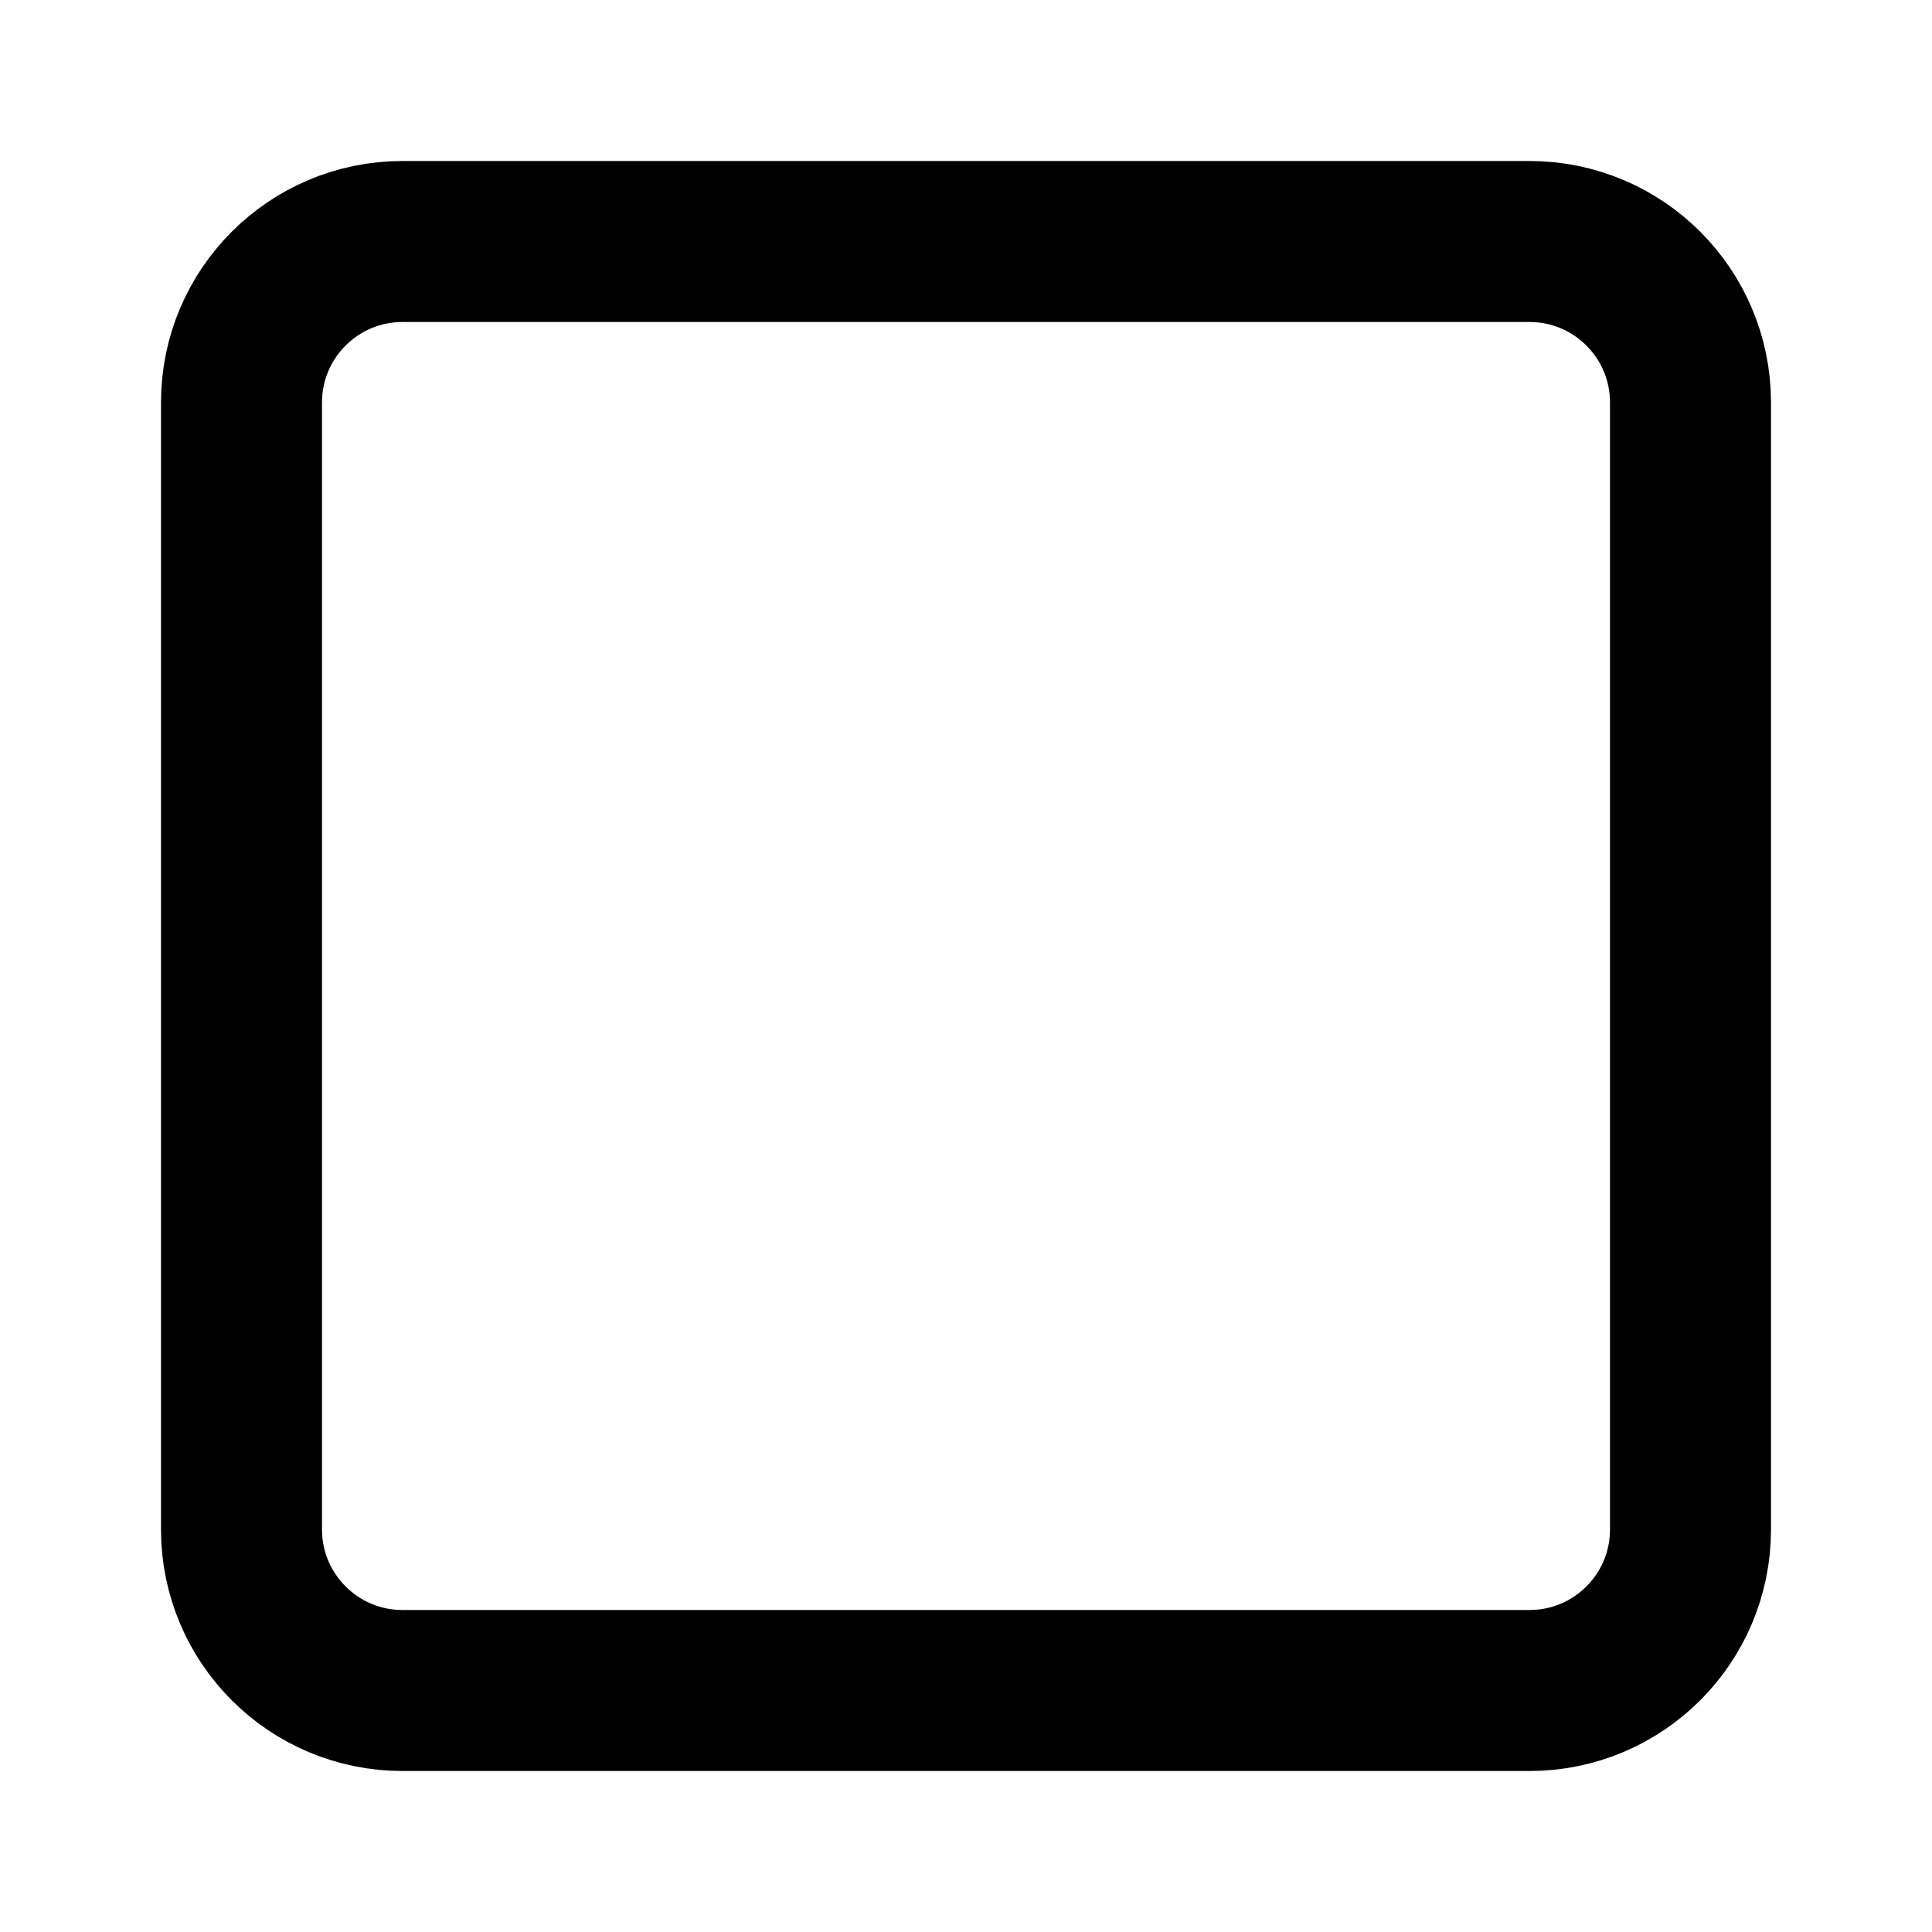
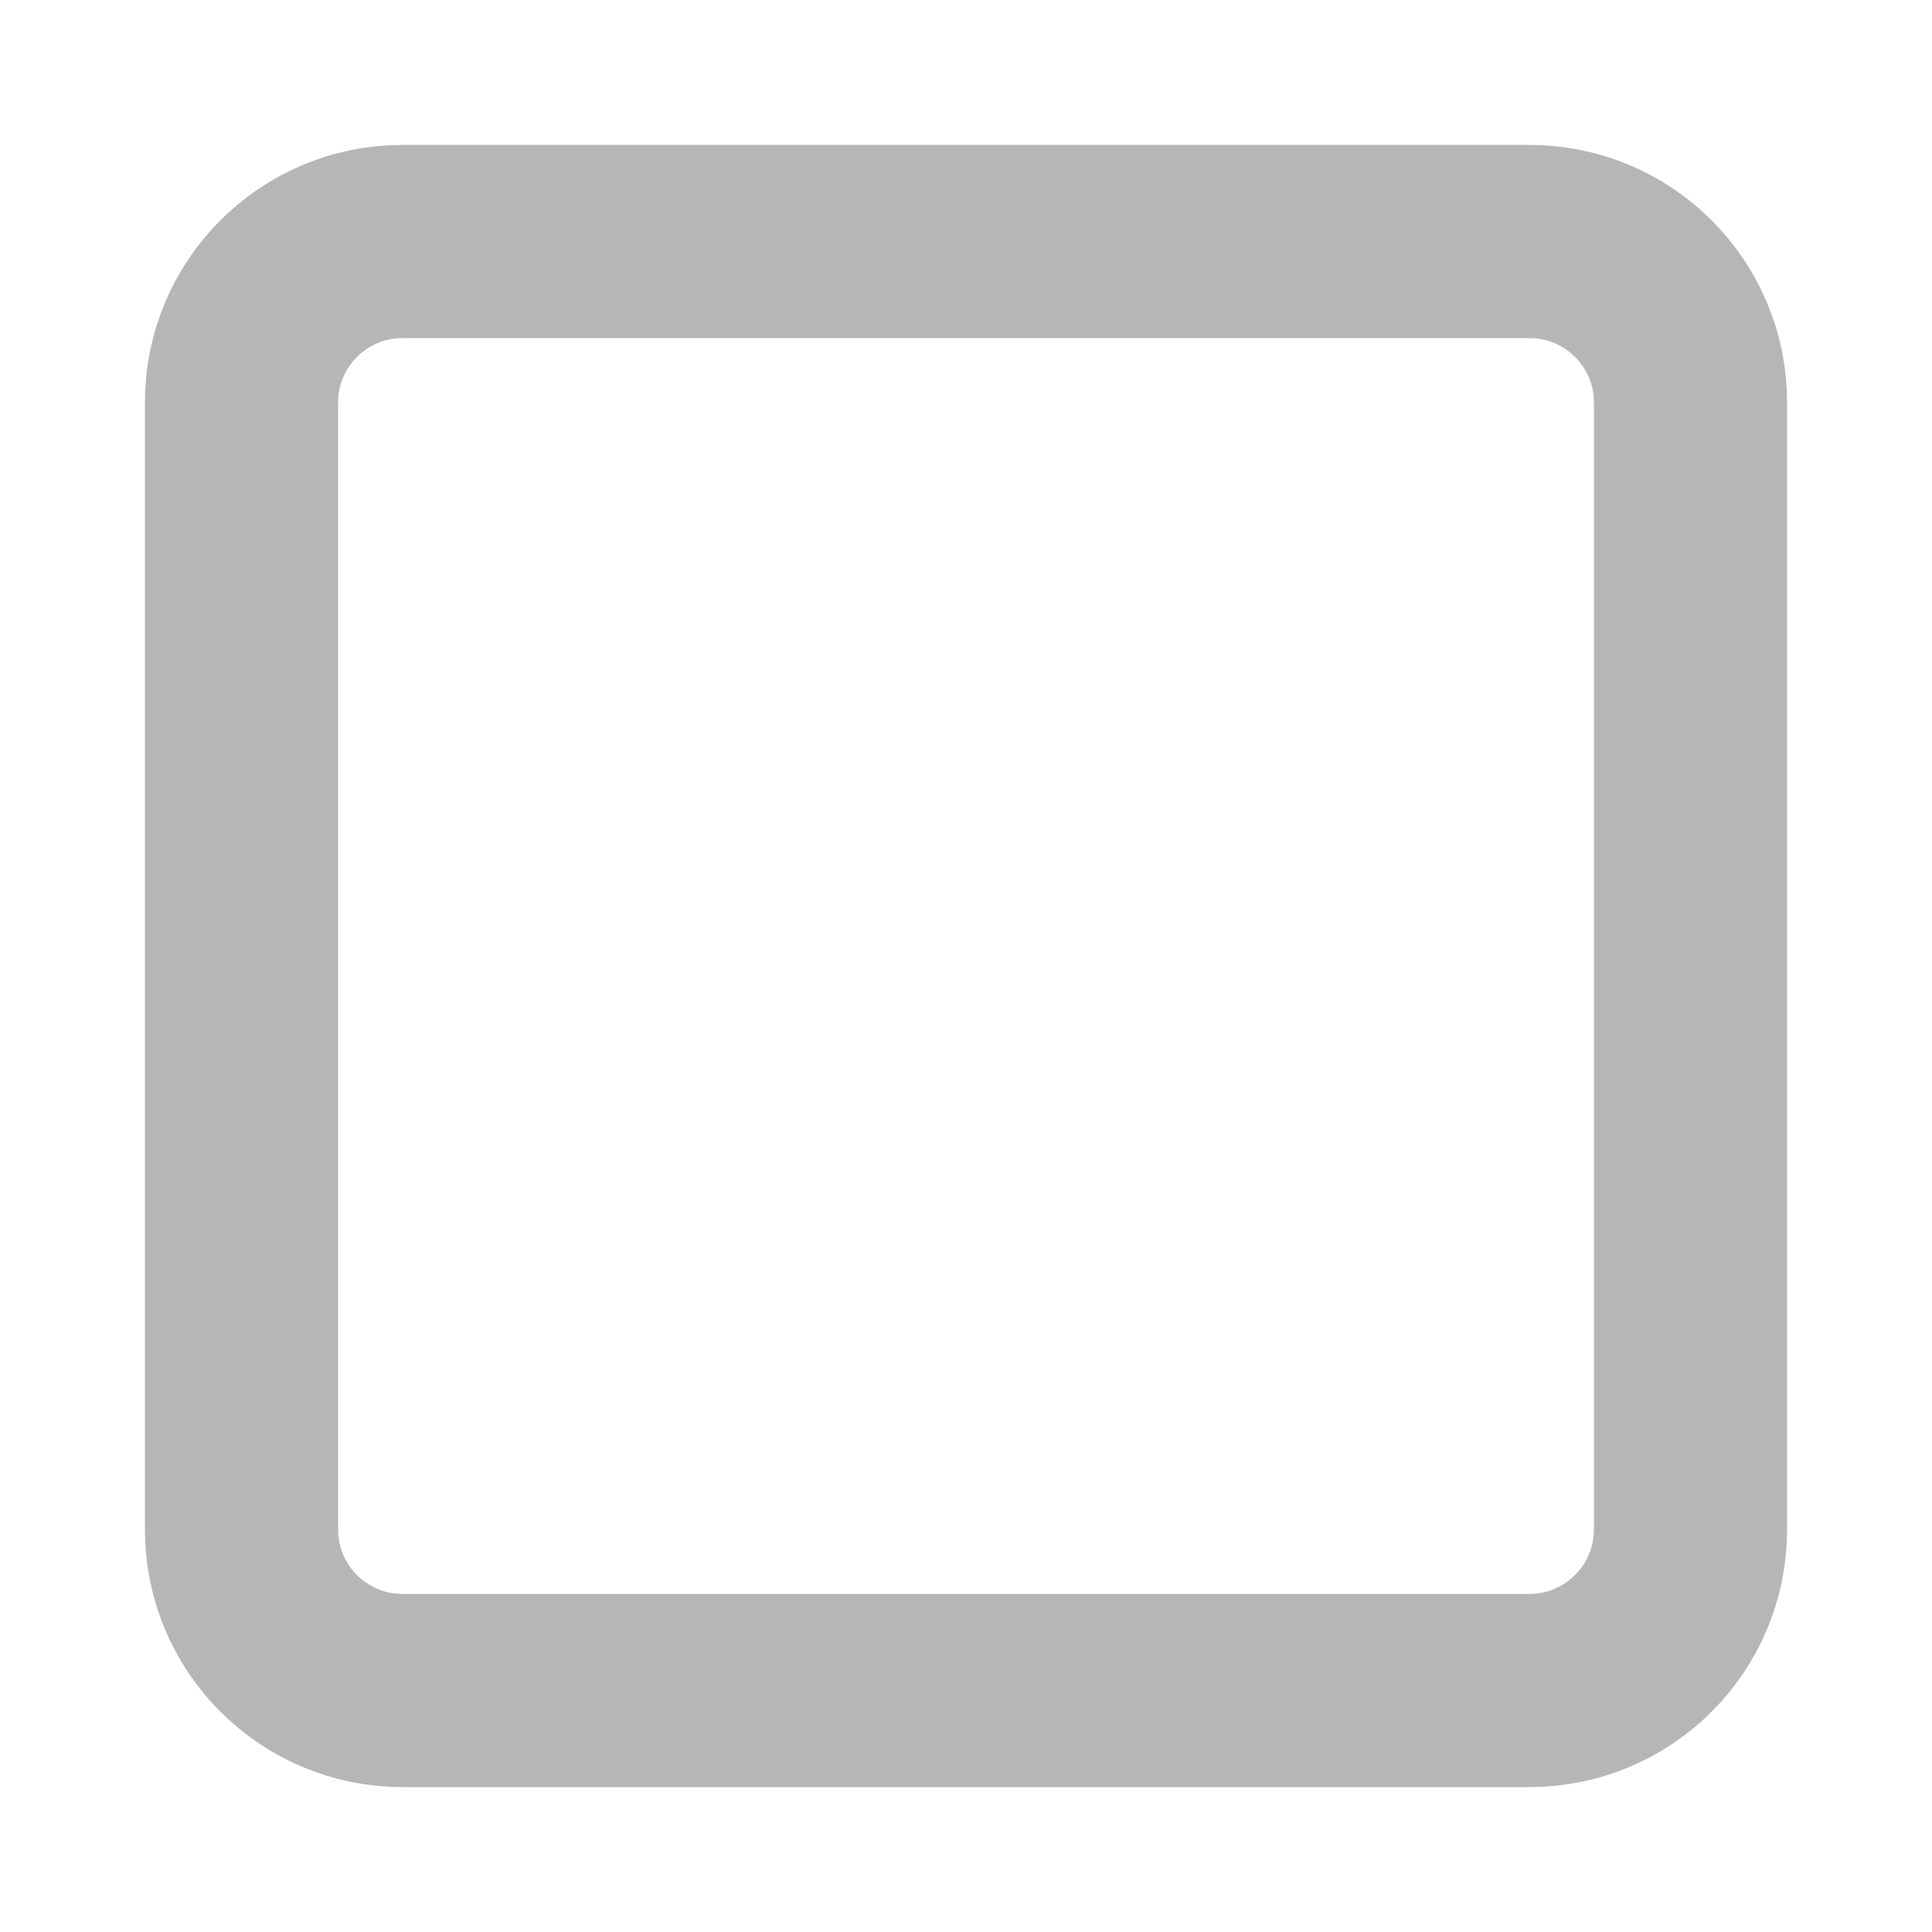
- <svg xmlns="http://www.w3.org/2000/svg" width="24" height="24" viewBox="0 0 24 24" fill="none" stroke="currentColor" stroke-width="2" stroke-linecap="round" stroke-linejoin="round" class="lucide lucide-square-icon lucide-square">
-   <rect width="18" height="18" x="3" y="3" rx="2" />
+ <svg xmlns="http://www.w3.org/2000/svg" width="20" height="20" viewBox="0 0 20 20" fill="none">
+   <path d="M15.833 2.5H4.167C3.246 2.5 2.5 3.246 2.5 4.167V15.833C2.5 16.754 3.246 17.5 4.167 17.5H15.833C16.754 17.5 17.5 16.754 17.5 15.833V4.167C17.5 3.246 16.754 2.5 15.833 2.5Z" stroke="#B6B6B6" stroke-width="2" stroke-linecap="round" stroke-linejoin="round" />
</svg>
